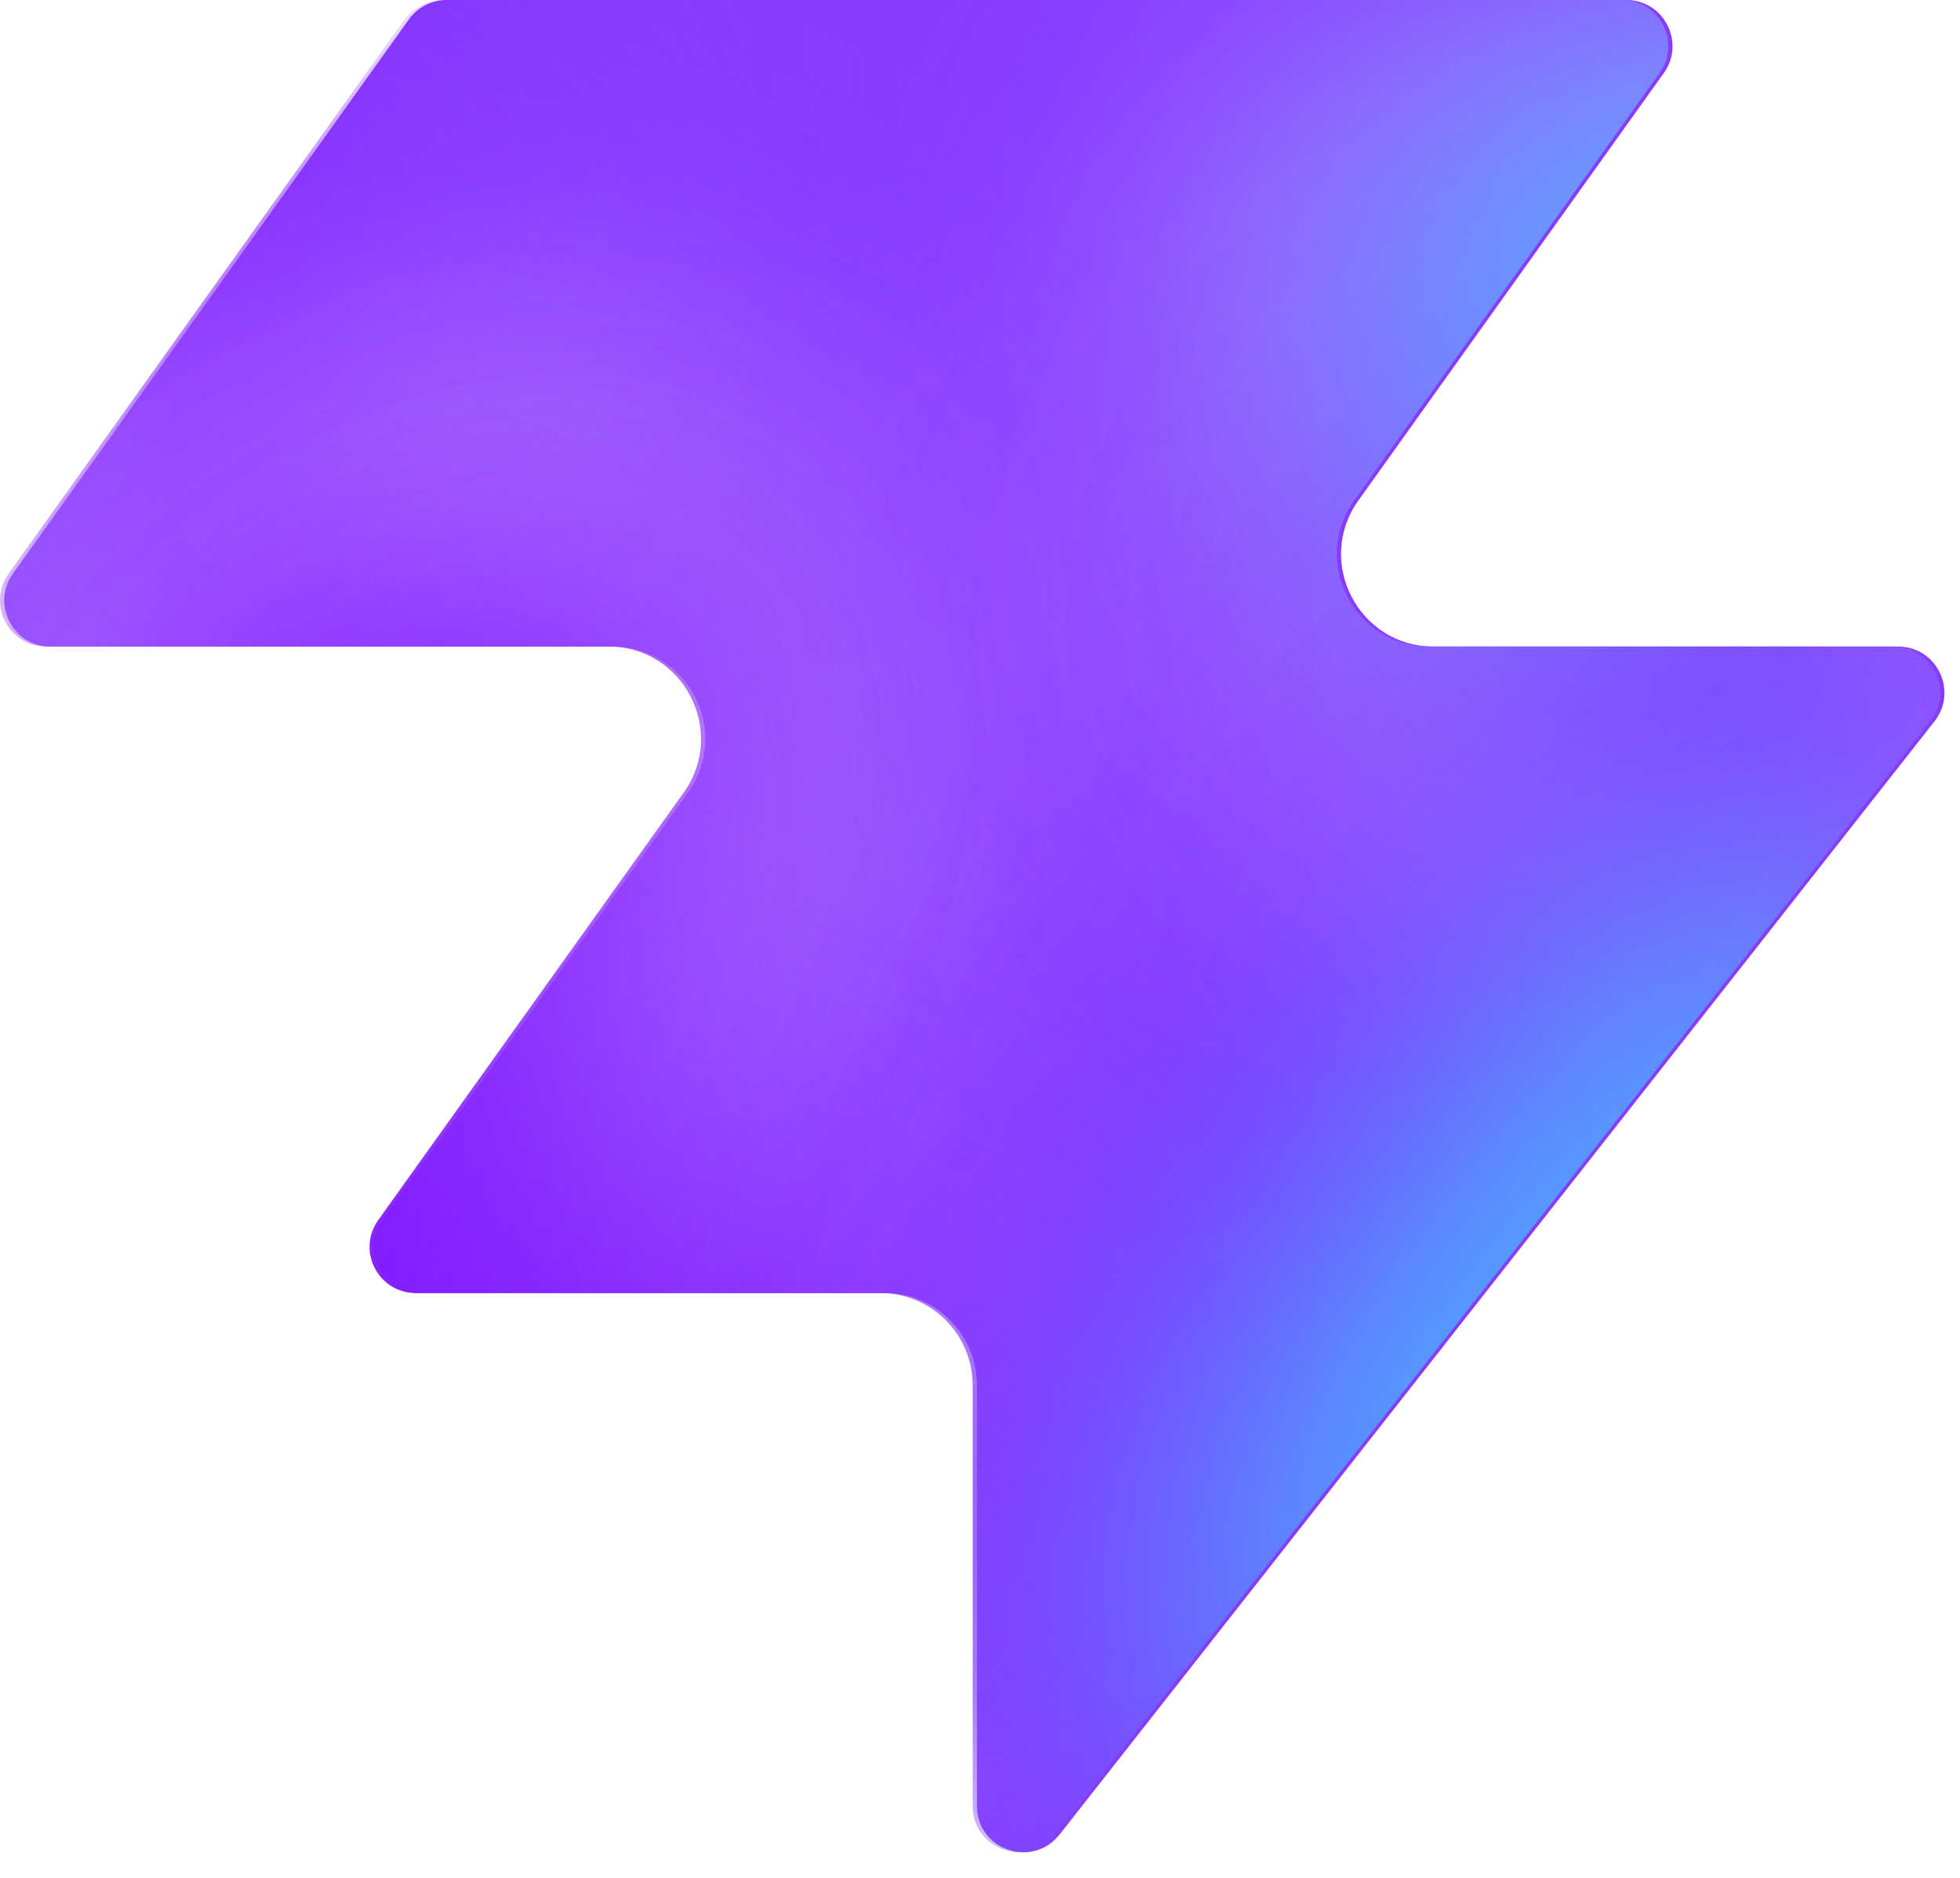
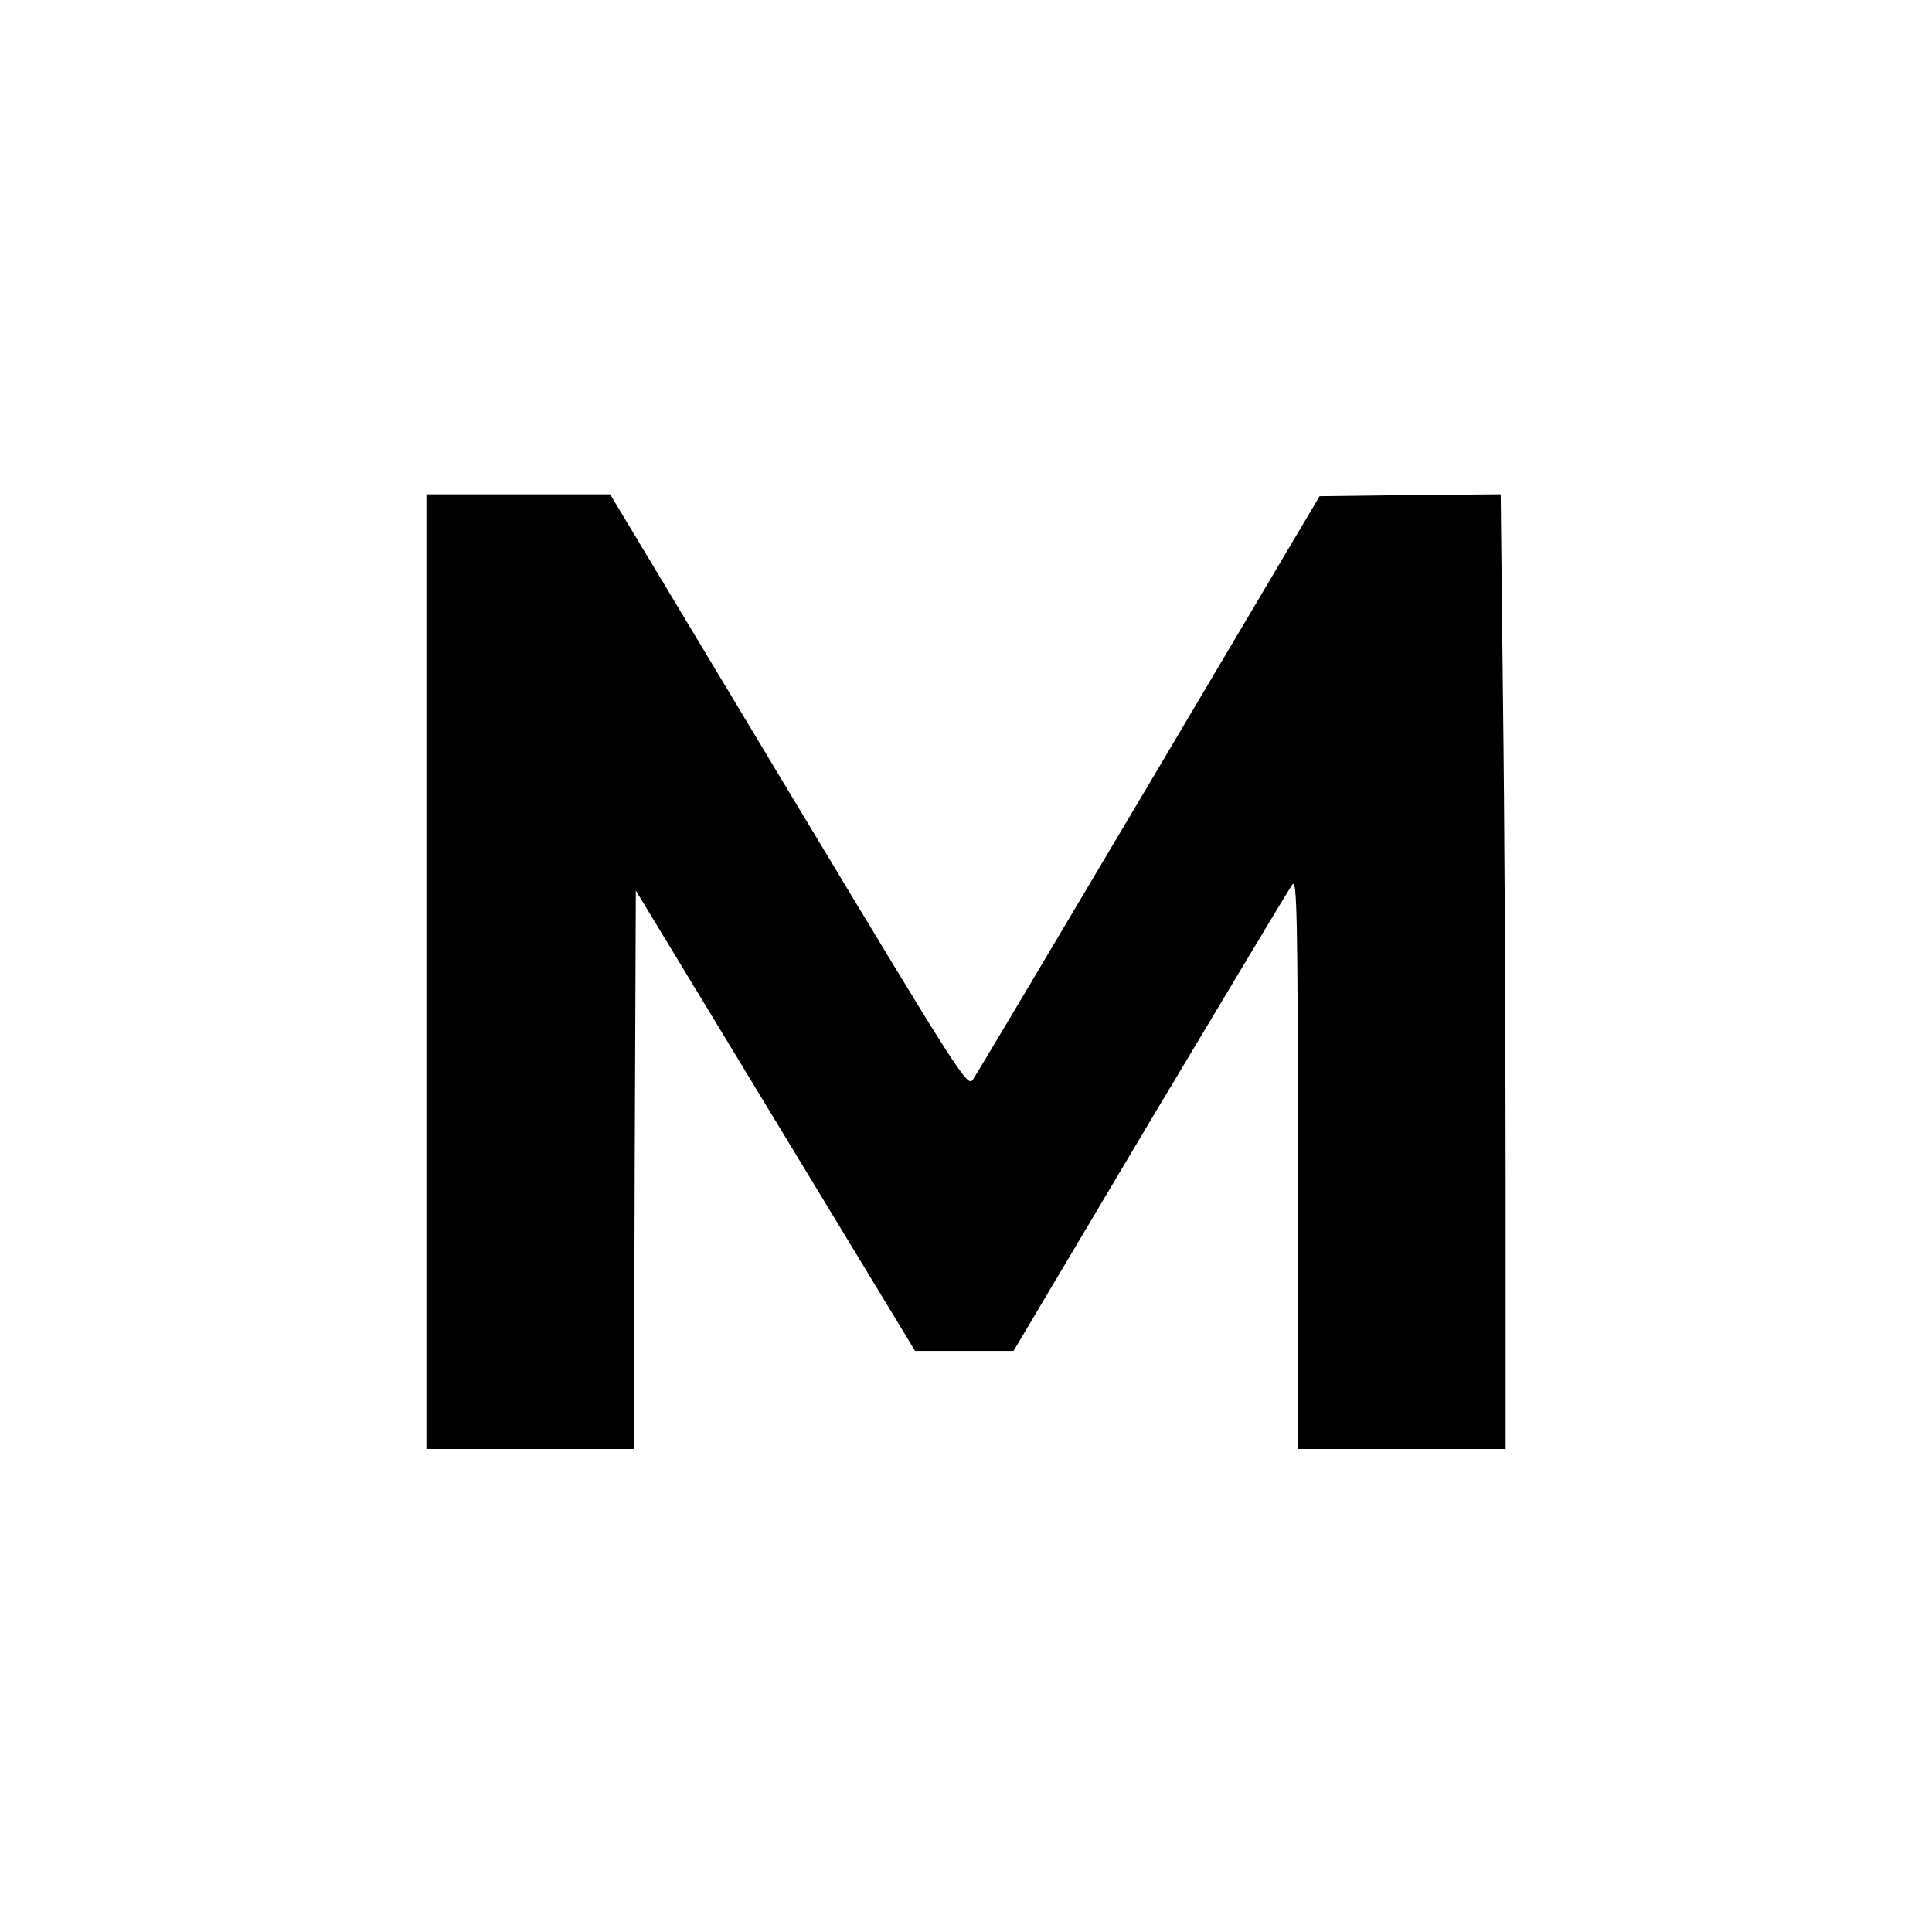
- <svg xmlns="http://www.w3.org/2000/svg" width="48" height="46" fill="none" viewBox="0 0 48 46">
-   <path fill="#863bff" d="M25.946 44.938c-.664.845-2.021.375-2.021-.698V33.937a2.26 2.26 0 0 0-2.262-2.262H10.287c-.92 0-1.456-1.04-.92-1.788l7.48-10.471c1.07-1.497 0-3.578-1.842-3.578H1.237c-.92 0-1.456-1.04-.92-1.788L10.013.474c.214-.297.556-.474.92-.474h28.894c.92 0 1.456 1.04.92 1.788l-7.48 10.471c-1.07 1.498 0 3.579 1.842 3.579h11.377c.943 0 1.473 1.088.89 1.83L25.947 44.94z" style="fill:#863bff;fill:color(display-p3 .525 .23 1);fill-opacity:1" />
-   <mask id="a" width="48" height="46" x="0" y="0" maskUnits="userSpaceOnUse" style="mask-type:alpha">
-     <path fill="#000" d="M25.842 44.938c-.664.844-2.021.375-2.021-.698V33.937a2.26 2.26 0 0 0-2.262-2.262H10.183c-.92 0-1.456-1.04-.92-1.788l7.48-10.471c1.07-1.498 0-3.579-1.842-3.579H1.133c-.92 0-1.456-1.04-.92-1.787L9.91.473c.214-.297.556-.474.92-.474h28.894c.92 0 1.456 1.04.92 1.788l-7.48 10.471c-1.07 1.498 0 3.578 1.842 3.578h11.377c.943 0 1.473 1.088.89 1.832L25.843 44.94z" style="fill:#000;fill-opacity:1" />
-   </mask>
-   <g mask="url(#a)">
-     <g filter="url(#b)">
-       <ellipse cx="5.508" cy="14.704" fill="#ede6ff" rx="5.508" ry="14.704" style="fill:#ede6ff;fill:color(display-p3 .927 .903 1);fill-opacity:1" transform="matrix(.00324 1 1 -.00324 -4.47 31.516)" />
-     </g>
-     <g filter="url(#c)">
-       <ellipse cx="10.399" cy="29.851" fill="#ede6ff" rx="10.399" ry="29.851" style="fill:#ede6ff;fill:color(display-p3 .927 .903 1);fill-opacity:1" transform="matrix(.00324 1 1 -.00324 -39.328 7.883)" />
-     </g>
-     <g filter="url(#d)">
-       <ellipse cx="5.508" cy="30.487" fill="#7e14ff" rx="5.508" ry="30.487" style="fill:#7e14ff;fill:color(display-p3 .492 .077 1);fill-opacity:1" transform="rotate(89.814 -25.913 -14.639)scale(1 -1)" />
-     </g>
-     <g filter="url(#e)">
-       <ellipse cx="5.508" cy="30.599" fill="#7e14ff" rx="5.508" ry="30.599" style="fill:#7e14ff;fill:color(display-p3 .492 .077 1);fill-opacity:1" transform="rotate(89.814 -32.644 -3.334)scale(1 -1)" />
-     </g>
-     <g filter="url(#f)">
-       <ellipse cx="5.508" cy="30.599" fill="#7e14ff" rx="5.508" ry="30.599" style="fill:#7e14ff;fill:color(display-p3 .492 .077 1);fill-opacity:1" transform="matrix(.00324 1 1 -.00324 -34.34 30.47)" />
-     </g>
-     <g filter="url(#g)">
-       <ellipse cx="14.072" cy="22.078" fill="#ede6ff" rx="14.072" ry="22.078" style="fill:#ede6ff;fill:color(display-p3 .927 .903 1);fill-opacity:1" transform="rotate(93.35 24.506 48.493)scale(-1 1)" />
-     </g>
-     <g filter="url(#h)">
-       <ellipse cx="3.47" cy="21.501" fill="#7e14ff" rx="3.47" ry="21.501" style="fill:#7e14ff;fill:color(display-p3 .492 .077 1);fill-opacity:1" transform="rotate(89.009 28.708 47.59)scale(-1 1)" />
-     </g>
-     <g filter="url(#i)">
-       <ellipse cx="3.47" cy="21.501" fill="#7e14ff" rx="3.47" ry="21.501" style="fill:#7e14ff;fill:color(display-p3 .492 .077 1);fill-opacity:1" transform="rotate(89.009 28.708 47.59)scale(-1 1)" />
-     </g>
-     <g filter="url(#j)">
-       <ellipse cx=".387" cy="8.972" fill="#7e14ff" rx="4.407" ry="29.108" style="fill:#7e14ff;fill:color(display-p3 .492 .077 1);fill-opacity:1" transform="rotate(39.51 .387 8.972)" />
-     </g>
-     <g filter="url(#k)">
-       <ellipse cx="47.523" cy="-6.092" fill="#7e14ff" rx="4.407" ry="29.108" style="fill:#7e14ff;fill:color(display-p3 .492 .077 1);fill-opacity:1" transform="rotate(37.892 47.523 -6.092)" />
-     </g>
-     <g filter="url(#l)">
-       <ellipse cx="41.412" cy="6.333" fill="#47bfff" rx="5.971" ry="9.665" style="fill:#47bfff;fill:color(display-p3 .28 .748 1);fill-opacity:1" transform="rotate(37.892 41.412 6.333)" />
-     </g>
-     <g filter="url(#m)">
-       <ellipse cx="-1.879" cy="38.332" fill="#7e14ff" rx="4.407" ry="29.108" style="fill:#7e14ff;fill:color(display-p3 .492 .077 1);fill-opacity:1" transform="rotate(37.892 -1.88 38.332)" />
-     </g>
-     <g filter="url(#n)">
-       <ellipse cx="-1.879" cy="38.332" fill="#7e14ff" rx="4.407" ry="29.108" style="fill:#7e14ff;fill:color(display-p3 .492 .077 1);fill-opacity:1" transform="rotate(37.892 -1.88 38.332)" />
-     </g>
-     <g filter="url(#o)">
-       <ellipse cx="35.651" cy="29.907" fill="#7e14ff" rx="4.407" ry="29.108" style="fill:#7e14ff;fill:color(display-p3 .492 .077 1);fill-opacity:1" transform="rotate(37.892 35.651 29.907)" />
-     </g>
-     <g filter="url(#p)">
-       <ellipse cx="38.418" cy="32.4" fill="#47bfff" rx="5.971" ry="15.297" style="fill:#47bfff;fill:color(display-p3 .28 .748 1);fill-opacity:1" transform="rotate(37.892 38.418 32.4)" />
-     </g>
+ <svg xmlns="http://www.w3.org/2000/svg" version="1.0" width="512pt" height="512pt" viewBox="0 0 512 512" preserveAspectRatio="xMidYMid meet">
+   <g transform="translate(0,512) scale(0.1,-0.1)" fill="#000000" stroke="none">
+     <path d="M1130 2545 l0 -1265 275 0 275 0 2 740 3 740 370 -610 370 -610 130 0 131 0 362 609 c200 334 369 617 377 627 12 17 14 -81 15 -738 l0 -758 275 0 275 0 0 723 c0 398 -3 968 -7 1266 l-6 541 -240 -2 -240 -3 -451 -761 c-248 -418 -458 -771 -467 -784 -15 -23 -26 -6 -489 763 l-473 787 -244 0 -243 0 0 -1265z" />
  </g>
-   <defs>
-     <filter id="b" width="60.045" height="41.654" x="-19.77" y="16.149" color-interpolation-filters="sRGB" filterUnits="userSpaceOnUse">
-       <feFlood flood-opacity="0" result="BackgroundImageFix" />
-       <feBlend in="SourceGraphic" in2="BackgroundImageFix" result="shape" />
-       <feGaussianBlur result="effect1_foregroundBlur_2002_17158" stdDeviation="7.659" />
-     </filter>
-     <filter id="c" width="90.34" height="51.437" x="-54.613" y="-7.533" color-interpolation-filters="sRGB" filterUnits="userSpaceOnUse">
-       <feFlood flood-opacity="0" result="BackgroundImageFix" />
-       <feBlend in="SourceGraphic" in2="BackgroundImageFix" result="shape" />
-       <feGaussianBlur result="effect1_foregroundBlur_2002_17158" stdDeviation="7.659" />
-     </filter>
-     <filter id="d" width="79.355" height="29.4" x="-49.64" y="2.03" color-interpolation-filters="sRGB" filterUnits="userSpaceOnUse">
-       <feFlood flood-opacity="0" result="BackgroundImageFix" />
-       <feBlend in="SourceGraphic" in2="BackgroundImageFix" result="shape" />
-       <feGaussianBlur result="effect1_foregroundBlur_2002_17158" stdDeviation="4.596" />
-     </filter>
-     <filter id="e" width="79.579" height="29.4" x="-45.045" y="20.029" color-interpolation-filters="sRGB" filterUnits="userSpaceOnUse">
-       <feFlood flood-opacity="0" result="BackgroundImageFix" />
-       <feBlend in="SourceGraphic" in2="BackgroundImageFix" result="shape" />
-       <feGaussianBlur result="effect1_foregroundBlur_2002_17158" stdDeviation="4.596" />
-     </filter>
-     <filter id="f" width="79.579" height="29.4" x="-43.513" y="21.178" color-interpolation-filters="sRGB" filterUnits="userSpaceOnUse">
-       <feFlood flood-opacity="0" result="BackgroundImageFix" />
-       <feBlend in="SourceGraphic" in2="BackgroundImageFix" result="shape" />
-       <feGaussianBlur result="effect1_foregroundBlur_2002_17158" stdDeviation="4.596" />
-     </filter>
-     <filter id="g" width="74.749" height="58.852" x="15.756" y="-17.901" color-interpolation-filters="sRGB" filterUnits="userSpaceOnUse">
-       <feFlood flood-opacity="0" result="BackgroundImageFix" />
-       <feBlend in="SourceGraphic" in2="BackgroundImageFix" result="shape" />
-       <feGaussianBlur result="effect1_foregroundBlur_2002_17158" stdDeviation="7.659" />
-     </filter>
-     <filter id="h" width="61.377" height="25.362" x="23.548" y="2.284" color-interpolation-filters="sRGB" filterUnits="userSpaceOnUse">
-       <feFlood flood-opacity="0" result="BackgroundImageFix" />
-       <feBlend in="SourceGraphic" in2="BackgroundImageFix" result="shape" />
-       <feGaussianBlur result="effect1_foregroundBlur_2002_17158" stdDeviation="4.596" />
-     </filter>
-     <filter id="i" width="61.377" height="25.362" x="23.548" y="2.284" color-interpolation-filters="sRGB" filterUnits="userSpaceOnUse">
-       <feFlood flood-opacity="0" result="BackgroundImageFix" />
-       <feBlend in="SourceGraphic" in2="BackgroundImageFix" result="shape" />
-       <feGaussianBlur result="effect1_foregroundBlur_2002_17158" stdDeviation="4.596" />
-     </filter>
-     <filter id="j" width="56.045" height="63.649" x="-27.636" y="-22.853" color-interpolation-filters="sRGB" filterUnits="userSpaceOnUse">
-       <feFlood flood-opacity="0" result="BackgroundImageFix" />
-       <feBlend in="SourceGraphic" in2="BackgroundImageFix" result="shape" />
-       <feGaussianBlur result="effect1_foregroundBlur_2002_17158" stdDeviation="4.596" />
-     </filter>
-     <filter id="k" width="54.814" height="64.646" x="20.116" y="-38.415" color-interpolation-filters="sRGB" filterUnits="userSpaceOnUse">
-       <feFlood flood-opacity="0" result="BackgroundImageFix" />
-       <feBlend in="SourceGraphic" in2="BackgroundImageFix" result="shape" />
-       <feGaussianBlur result="effect1_foregroundBlur_2002_17158" stdDeviation="4.596" />
-     </filter>
-     <filter id="l" width="33.541" height="35.313" x="24.641" y="-11.323" color-interpolation-filters="sRGB" filterUnits="userSpaceOnUse">
-       <feFlood flood-opacity="0" result="BackgroundImageFix" />
-       <feBlend in="SourceGraphic" in2="BackgroundImageFix" result="shape" />
-       <feGaussianBlur result="effect1_foregroundBlur_2002_17158" stdDeviation="4.596" />
-     </filter>
-     <filter id="m" width="54.814" height="64.646" x="-29.286" y="6.009" color-interpolation-filters="sRGB" filterUnits="userSpaceOnUse">
-       <feFlood flood-opacity="0" result="BackgroundImageFix" />
-       <feBlend in="SourceGraphic" in2="BackgroundImageFix" result="shape" />
-       <feGaussianBlur result="effect1_foregroundBlur_2002_17158" stdDeviation="4.596" />
-     </filter>
-     <filter id="n" width="54.814" height="64.646" x="-29.286" y="6.009" color-interpolation-filters="sRGB" filterUnits="userSpaceOnUse">
-       <feFlood flood-opacity="0" result="BackgroundImageFix" />
-       <feBlend in="SourceGraphic" in2="BackgroundImageFix" result="shape" />
-       <feGaussianBlur result="effect1_foregroundBlur_2002_17158" stdDeviation="4.596" />
-     </filter>
-     <filter id="o" width="54.814" height="64.646" x="8.244" y="-2.416" color-interpolation-filters="sRGB" filterUnits="userSpaceOnUse">
-       <feFlood flood-opacity="0" result="BackgroundImageFix" />
-       <feBlend in="SourceGraphic" in2="BackgroundImageFix" result="shape" />
-       <feGaussianBlur result="effect1_foregroundBlur_2002_17158" stdDeviation="4.596" />
-     </filter>
-     <filter id="p" width="39.409" height="43.623" x="18.713" y="10.588" color-interpolation-filters="sRGB" filterUnits="userSpaceOnUse">
-       <feFlood flood-opacity="0" result="BackgroundImageFix" />
-       <feBlend in="SourceGraphic" in2="BackgroundImageFix" result="shape" />
-       <feGaussianBlur result="effect1_foregroundBlur_2002_17158" stdDeviation="4.596" />
-     </filter>
-   </defs>
</svg>
